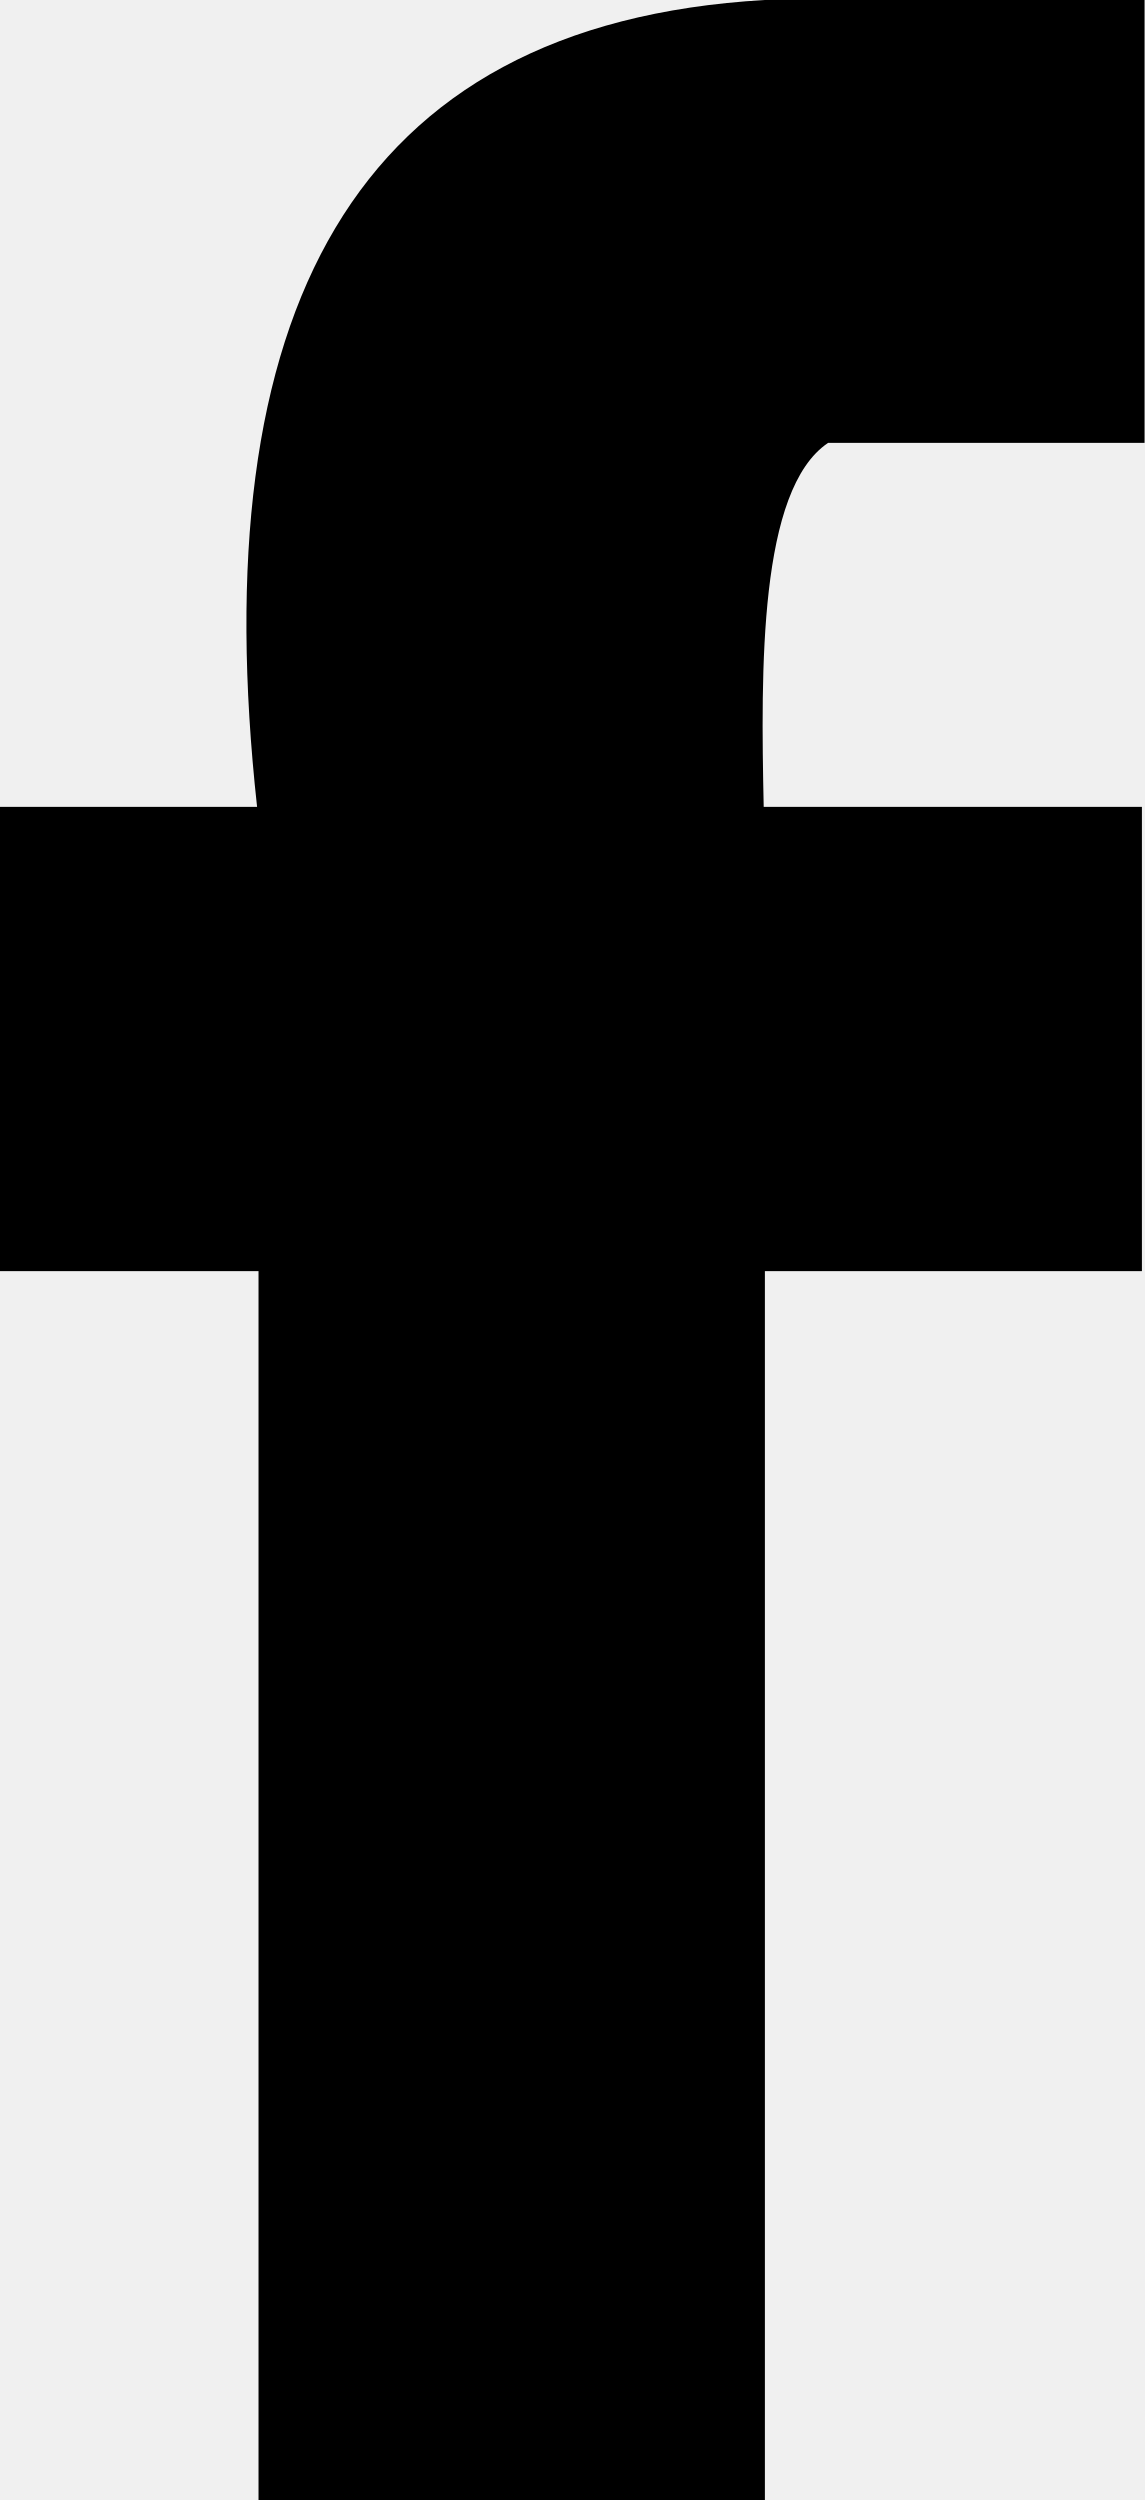
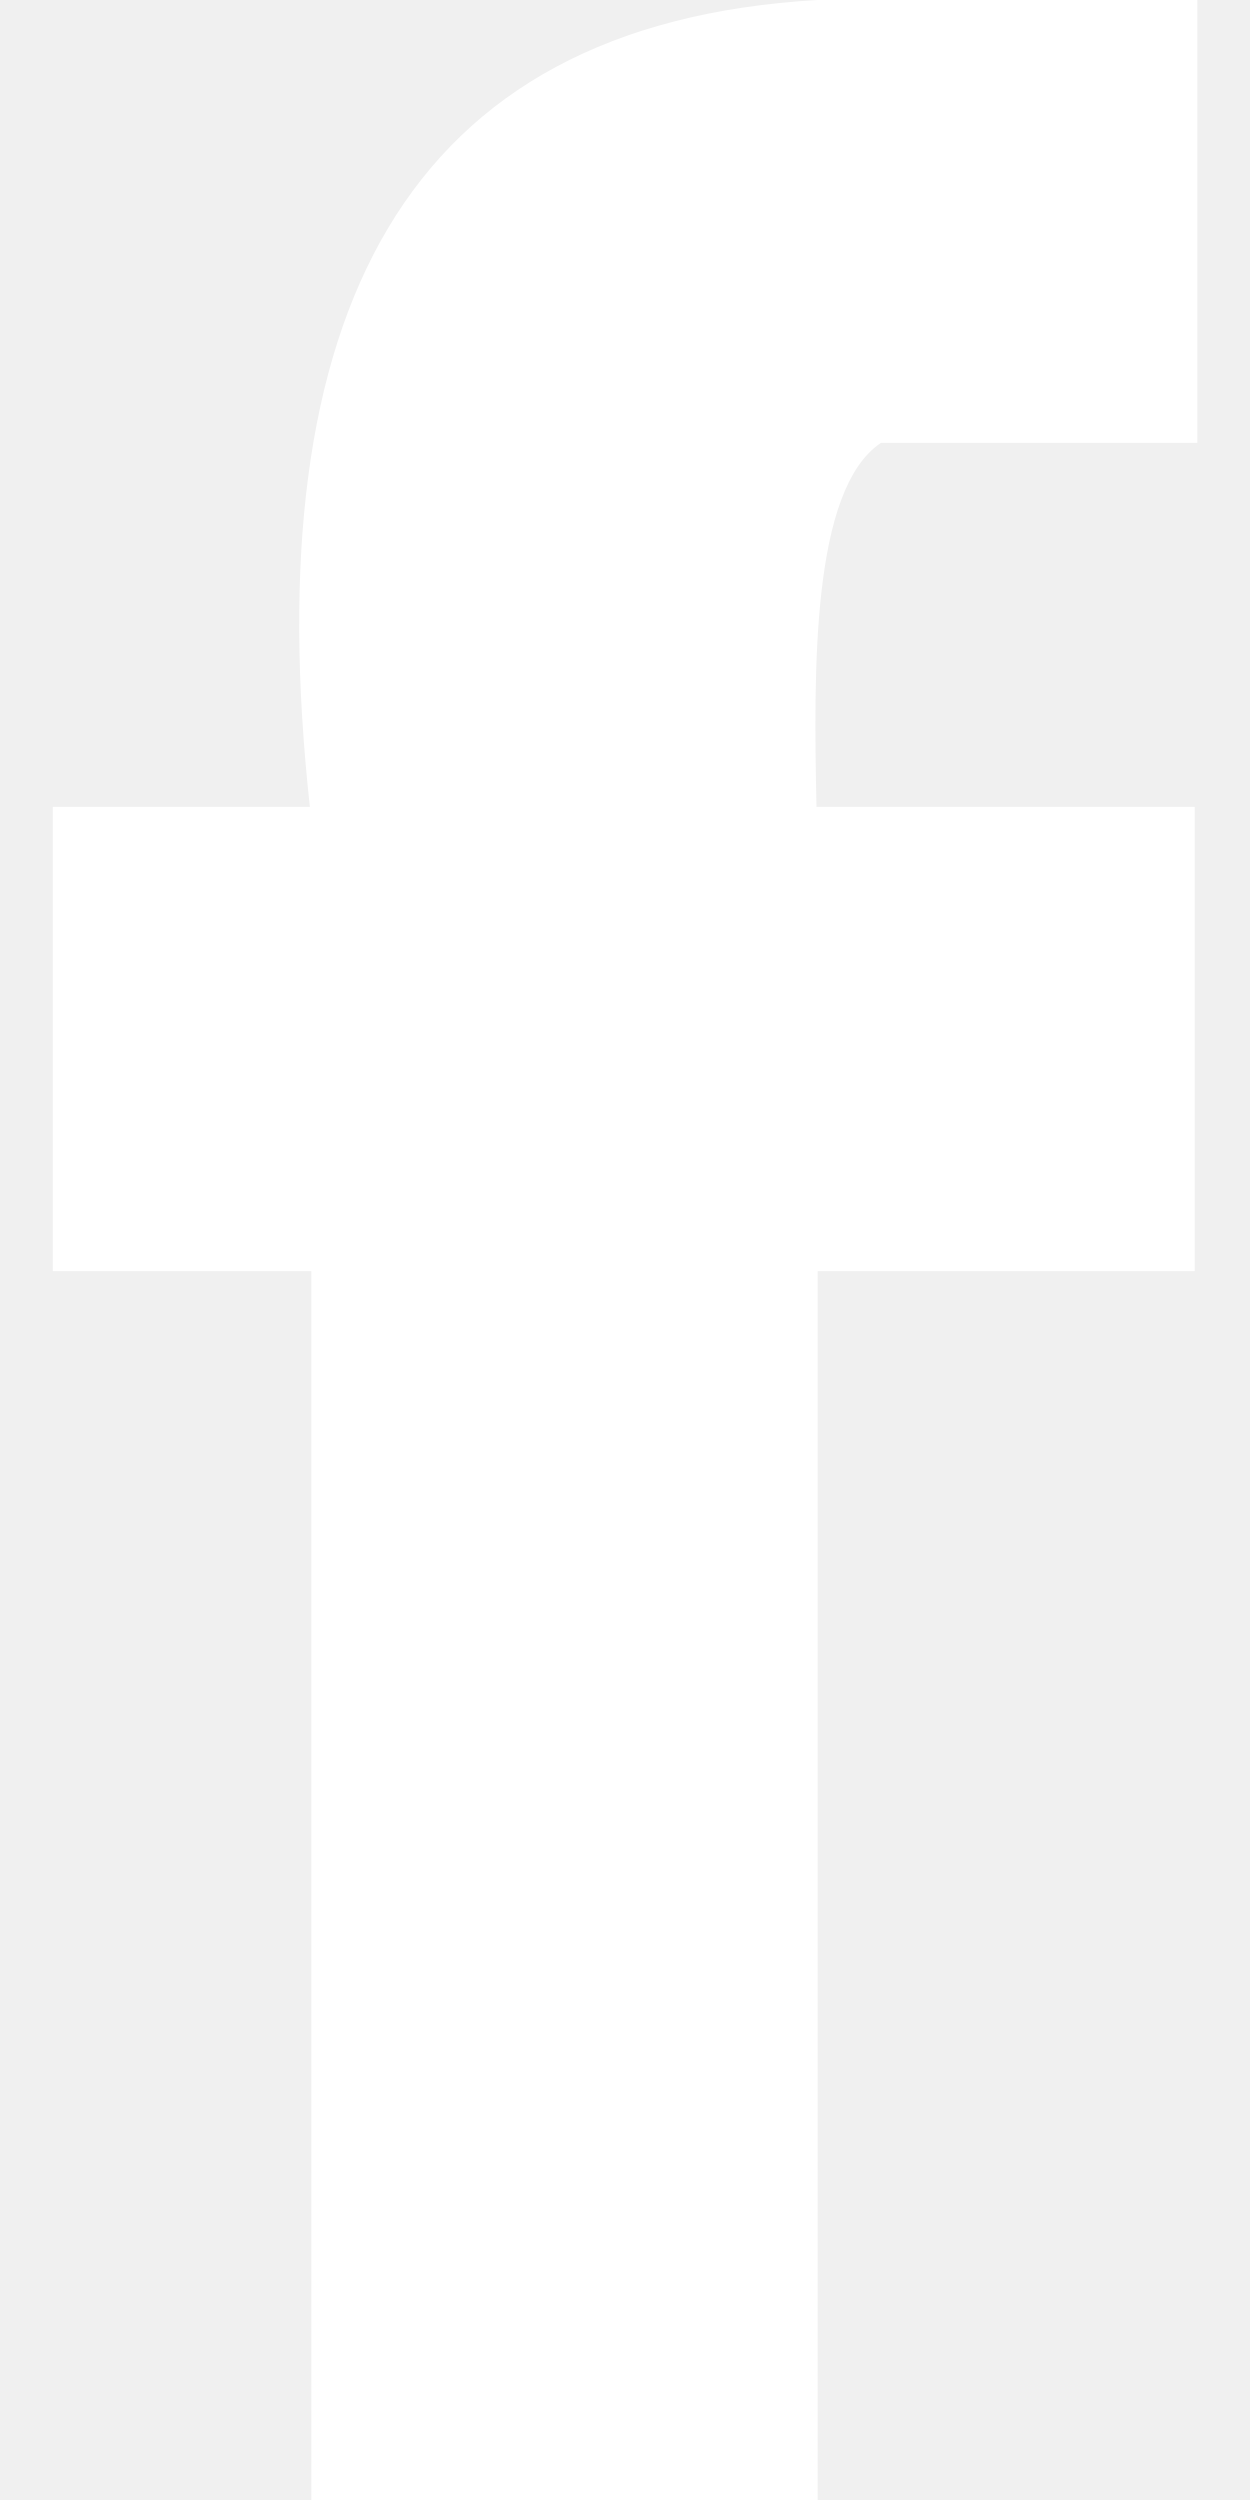
- <svg xmlns="http://www.w3.org/2000/svg" version="1.0" id="Layer_1" x="0px" y="0px" width="8.672px" height="18.944px" viewBox="0 0 8.672 18.944" enable-background="new 0 0 8.672 18.944" xml:space="preserve">
+ <svg xmlns="http://www.w3.org/2000/svg" version="1.0" id="Layer_1" x="0px" y="0px" width="9px" height="18px" viewBox="0 0 8.672 18.944" fill="#ffffff" enable-background="new 0 0 8.672 18.944" xml:space="preserve">
  <path d="M6.275,3.356c0.799,0,1.599,0,2.398,0c0-1.119,0-2.237,0-3.356c-0.959,0-1.92,0-2.878,0C2.656,0.181,1.54,2.387,1.948,6.114 H0v3.518h1.959c0,3.104,0,6.208,0,9.312c1.279,0,2.559,0,3.837,0c0-3.104,0-6.208,0-9.312h2.857V6.114H5.787 C5.765,5.069,5.75,3.709,6.275,3.356z" />
</svg>
